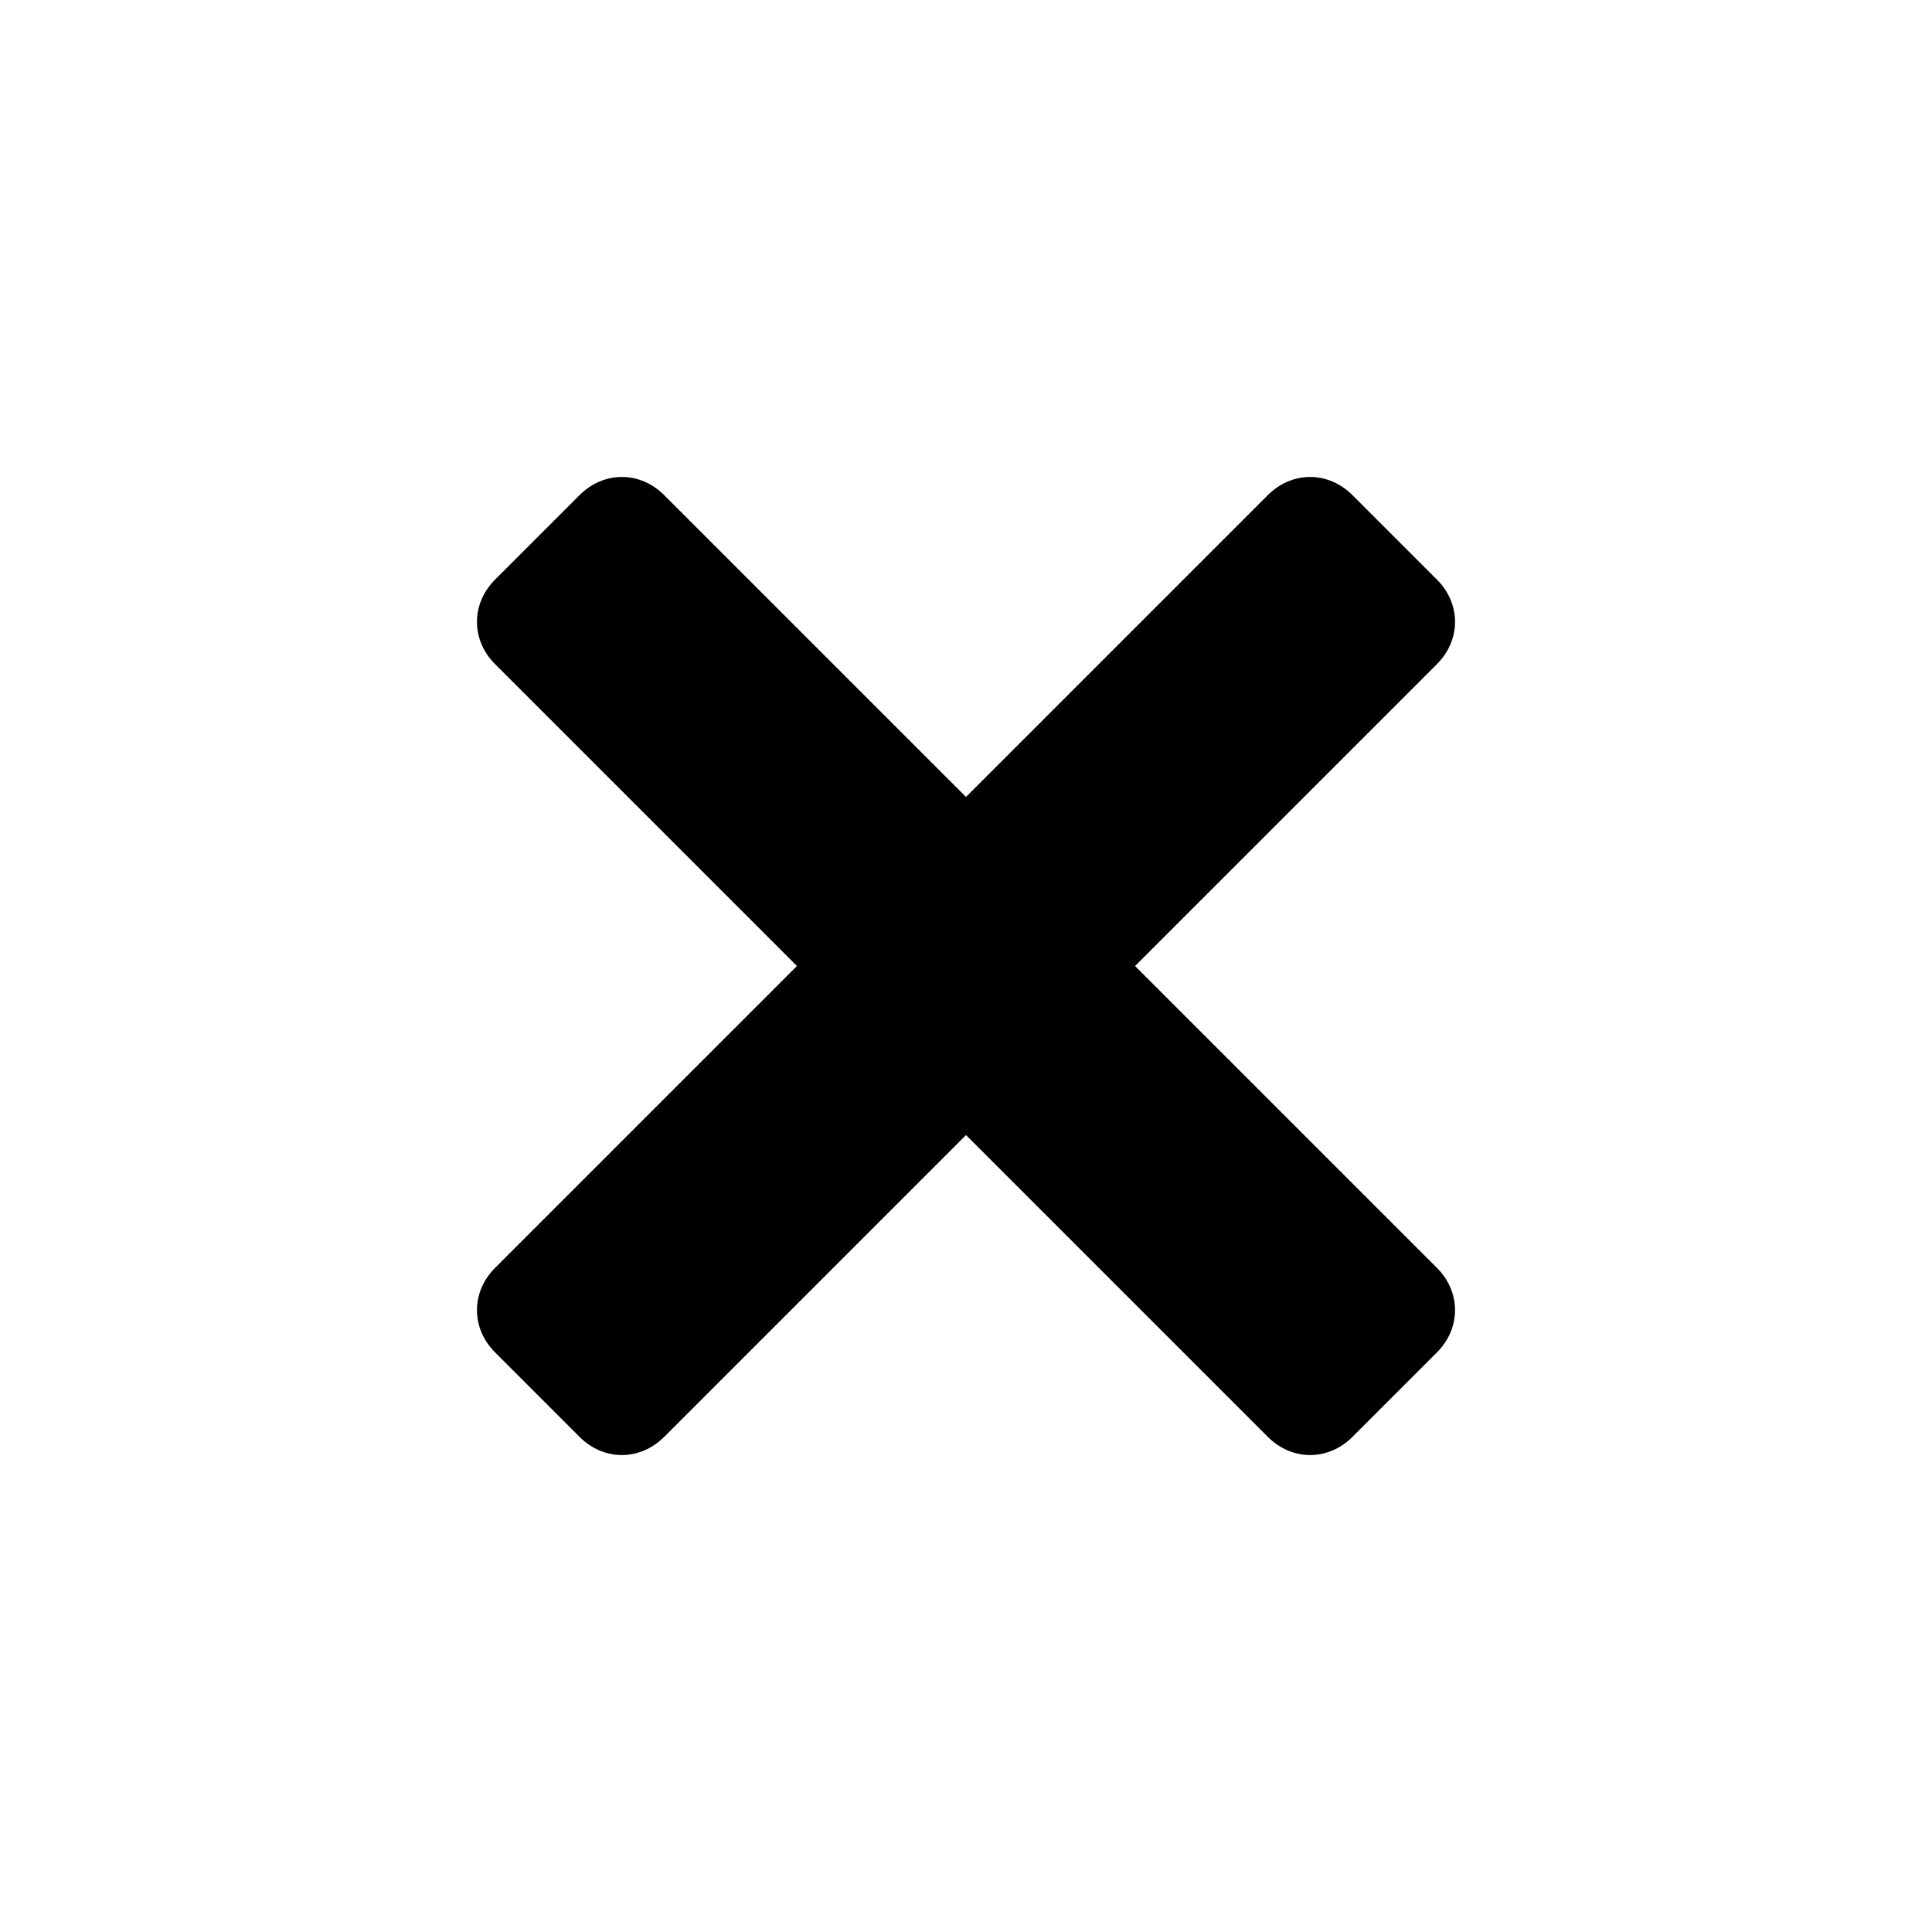
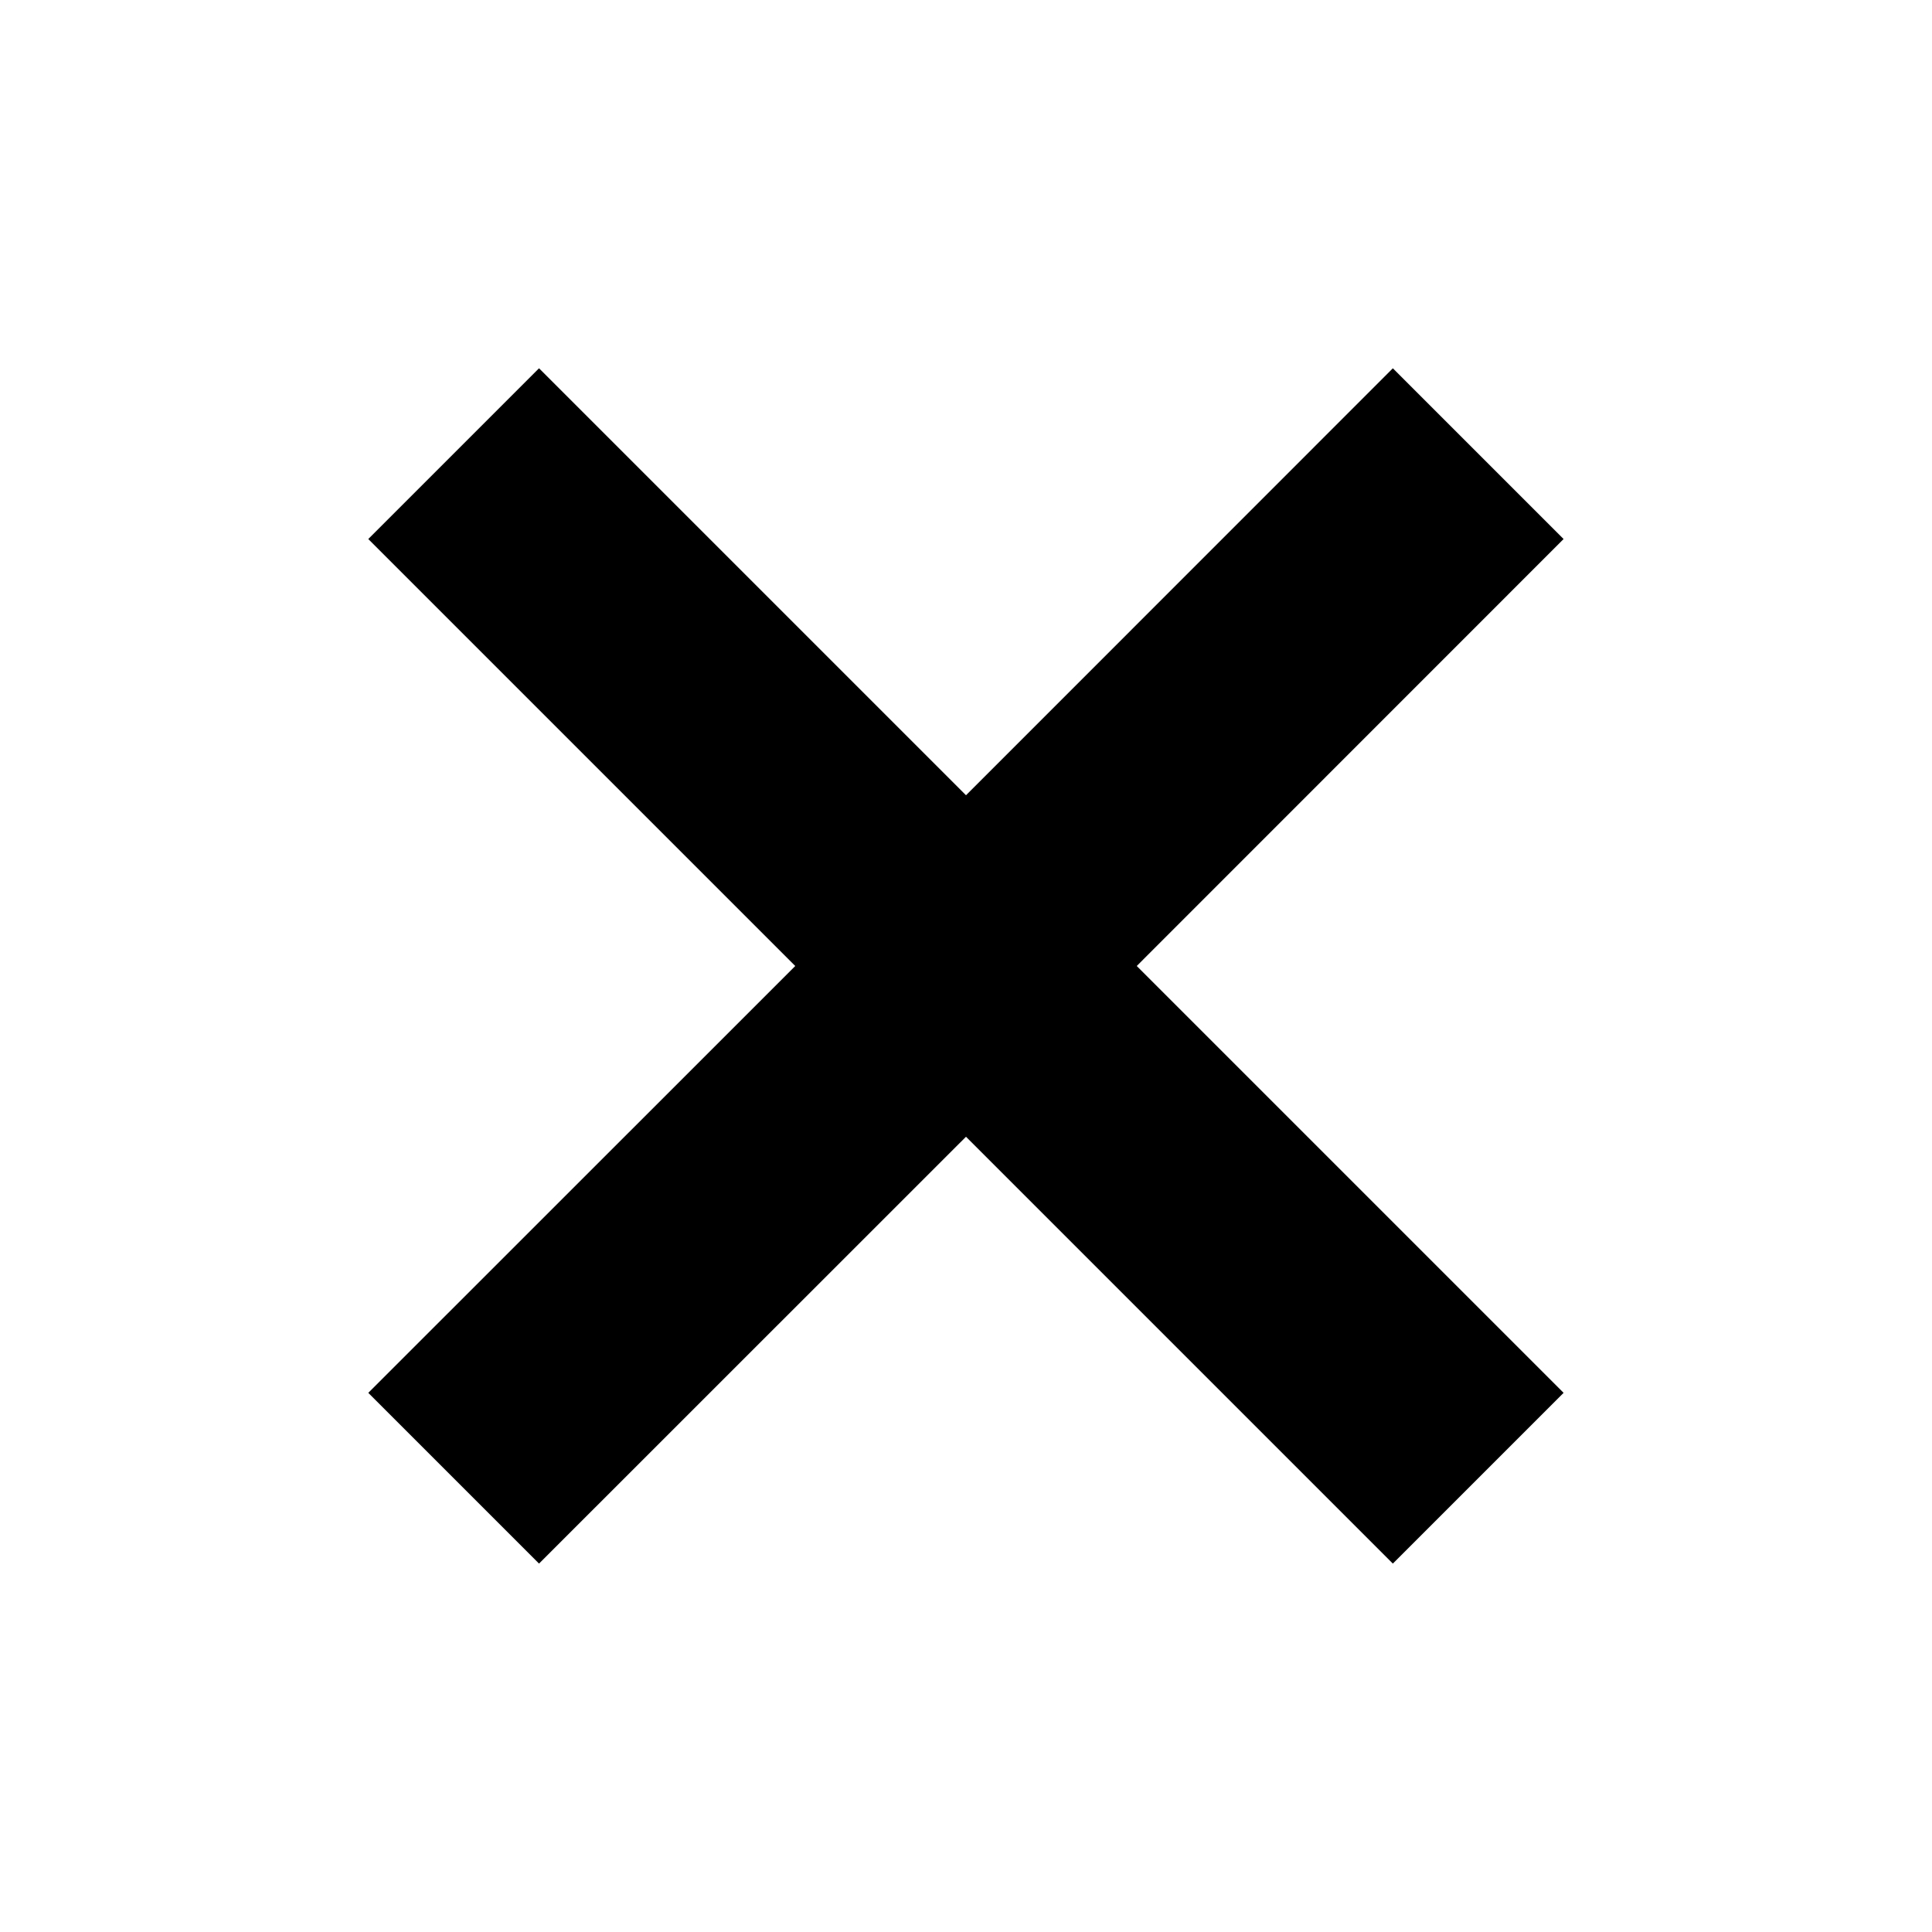
- <svg xmlns="http://www.w3.org/2000/svg" version="1.1" x="0px" y="0px" viewBox="0 0 16 16" enable-background="new 0 0 16 16" xml:space="preserve">
-   <g class="icon-color">
-     <path d="M11.9,5.5L9.4,8l2.5,2.5c0.2,0.2,0.2,0.5,0,0.7l-0.7,0.7c-0.2,0.2-0.5,0.2-0.7,0L8,9.4l-2.5,2.5c-0.2,0.2-0.5,0.2-0.7,0   l-0.7-0.7c-0.2-0.2-0.2-0.5,0-0.7L6.6,8L4.1,5.5C3.9,5.3,3.9,5,4.1,4.8l0.7-0.7c0.2-0.2,0.5-0.2,0.7,0L8,6.6l2.5-2.5   c0.2-0.2,0.5-0.2,0.7,0l0.7,0.7C12.1,5,12.1,5.3,11.9,5.5z" />
-   </g>
+ <svg xmlns="http://www.w3.org/2000/svg" version="1.1" id="Layer_1" x="0px" y="0px" width="16px" height="16px" viewBox="0 0 16 16" enable-background="new 0 0 16 16" xml:space="preserve">
+   <path d="M9.414,8l3.535,3.535l-1.414,1.414L8,9.414l-3.536,3.535L3.05,11.535L6.586,8L3.05,4.464L4.464,3.05L8,6.586l3.535-3.536  l1.414,1.414L9.414,8z" />
</svg>
